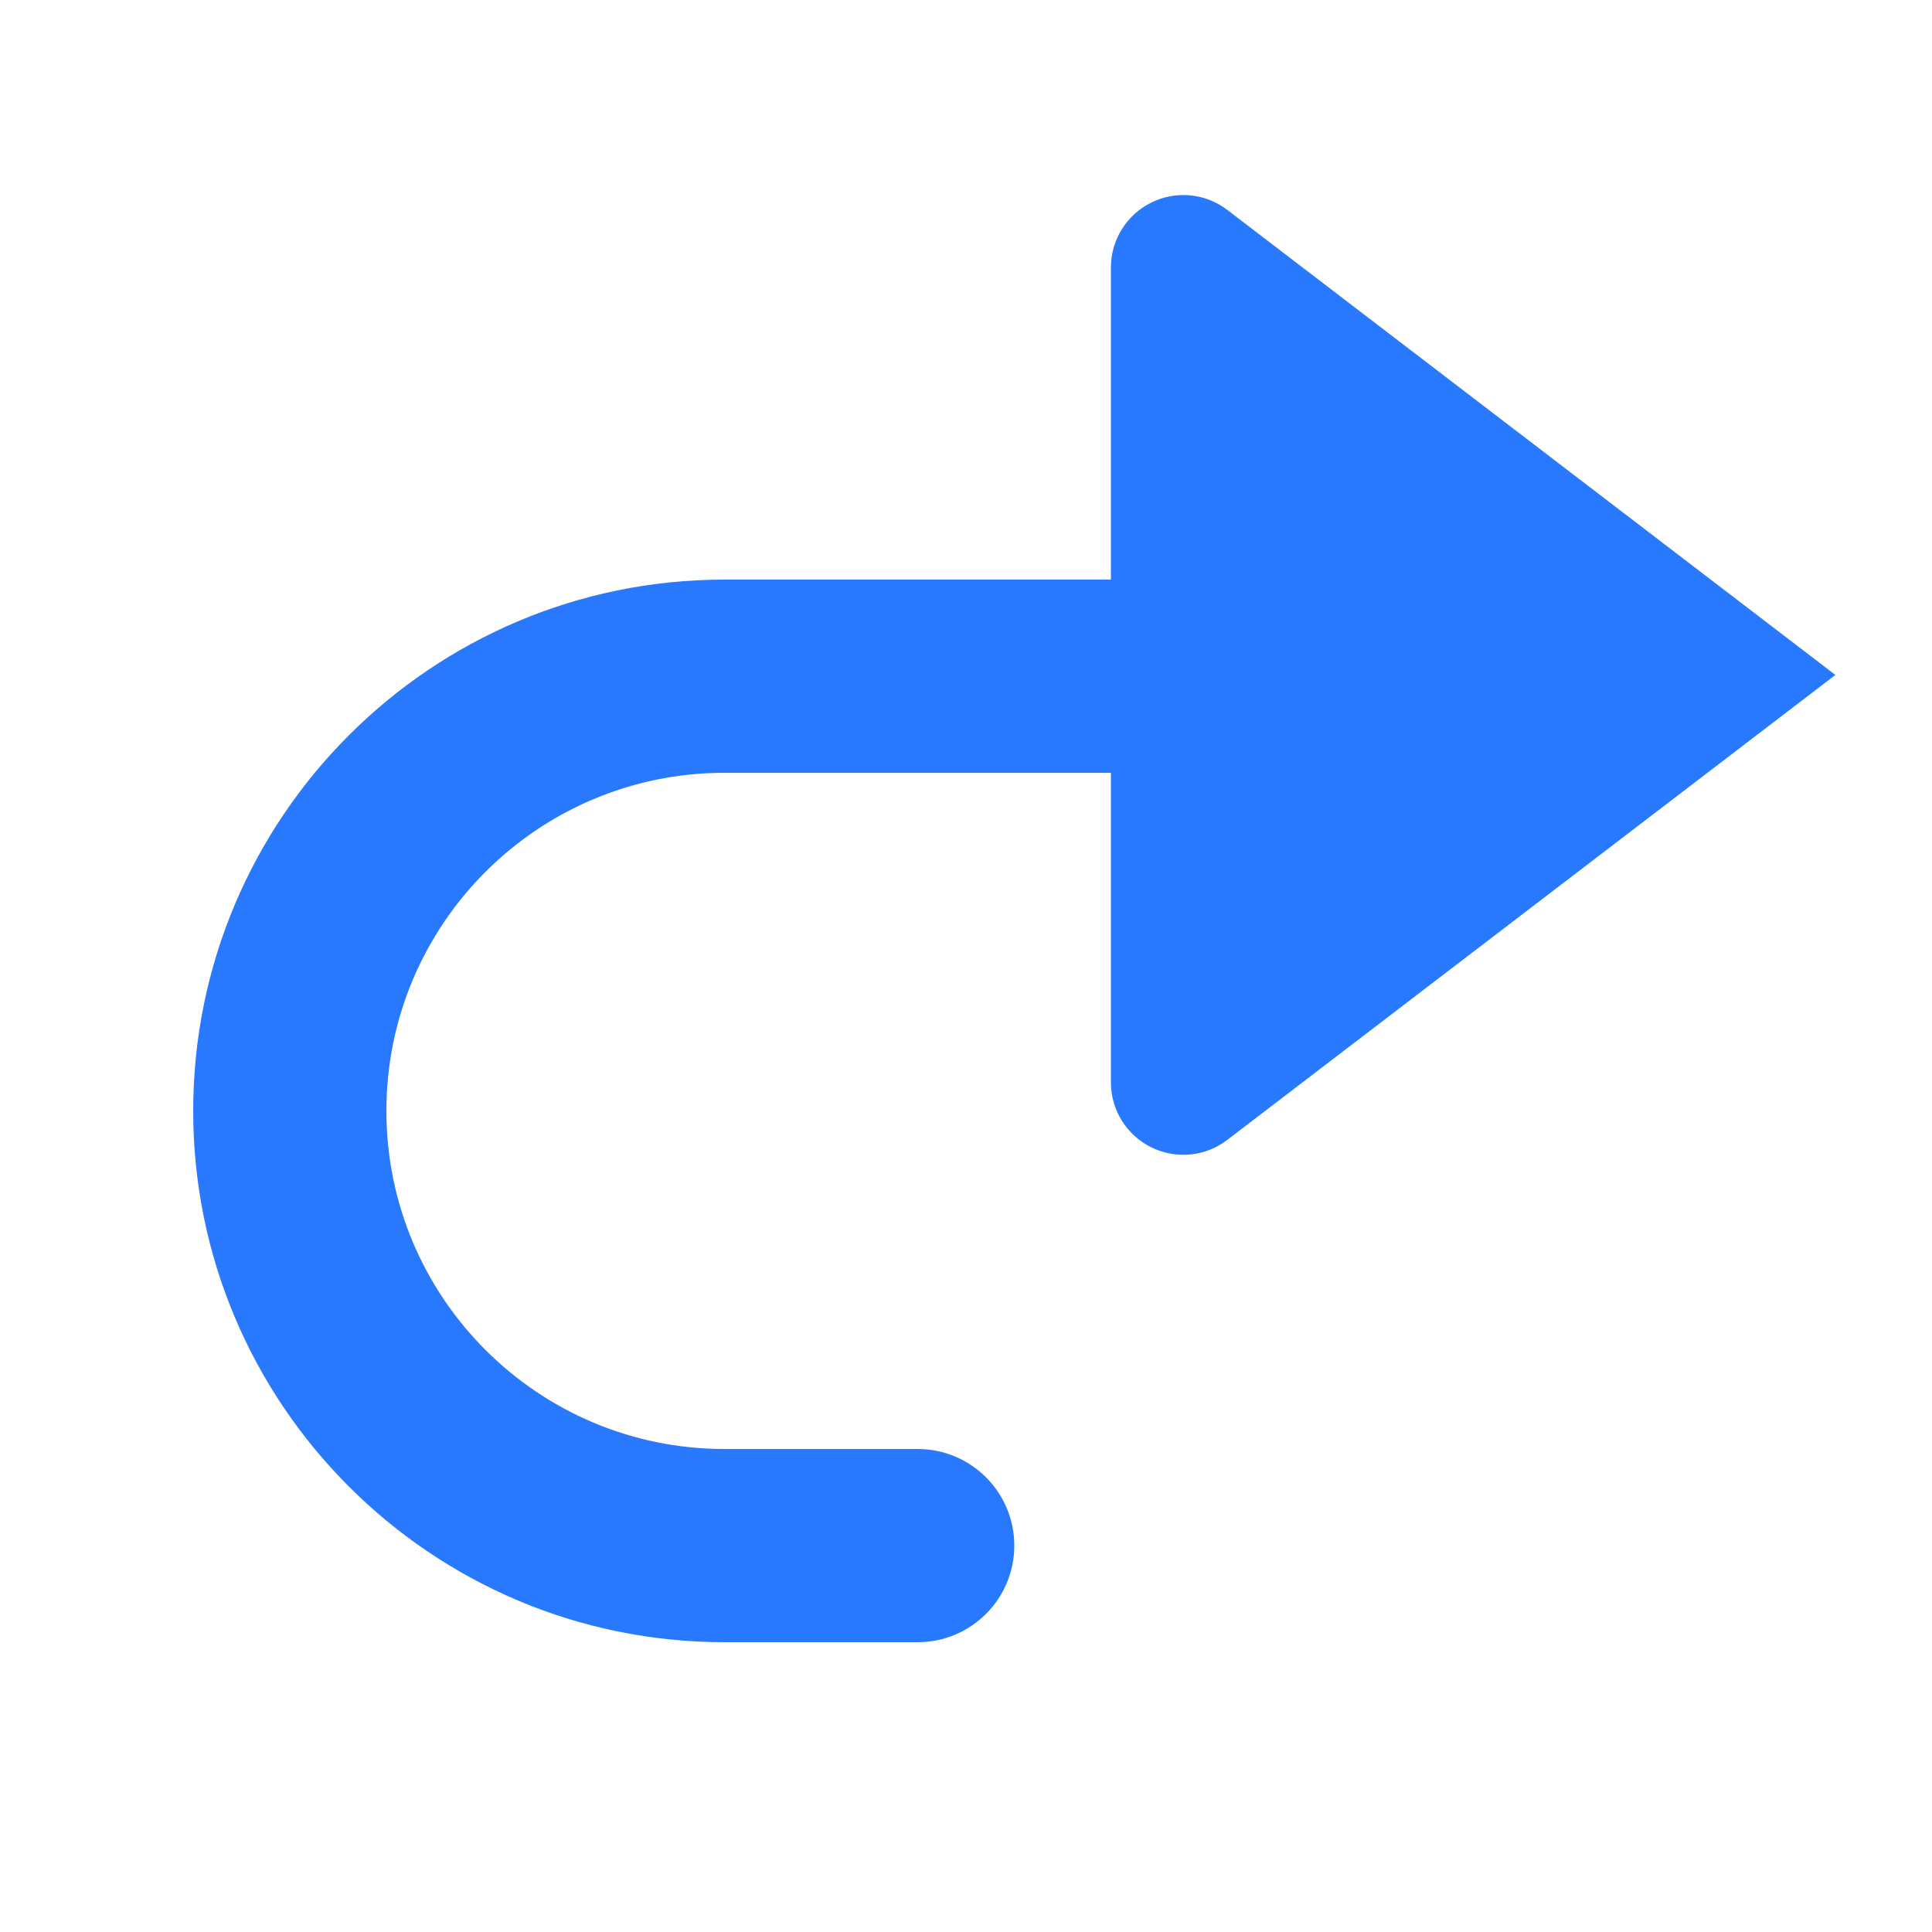
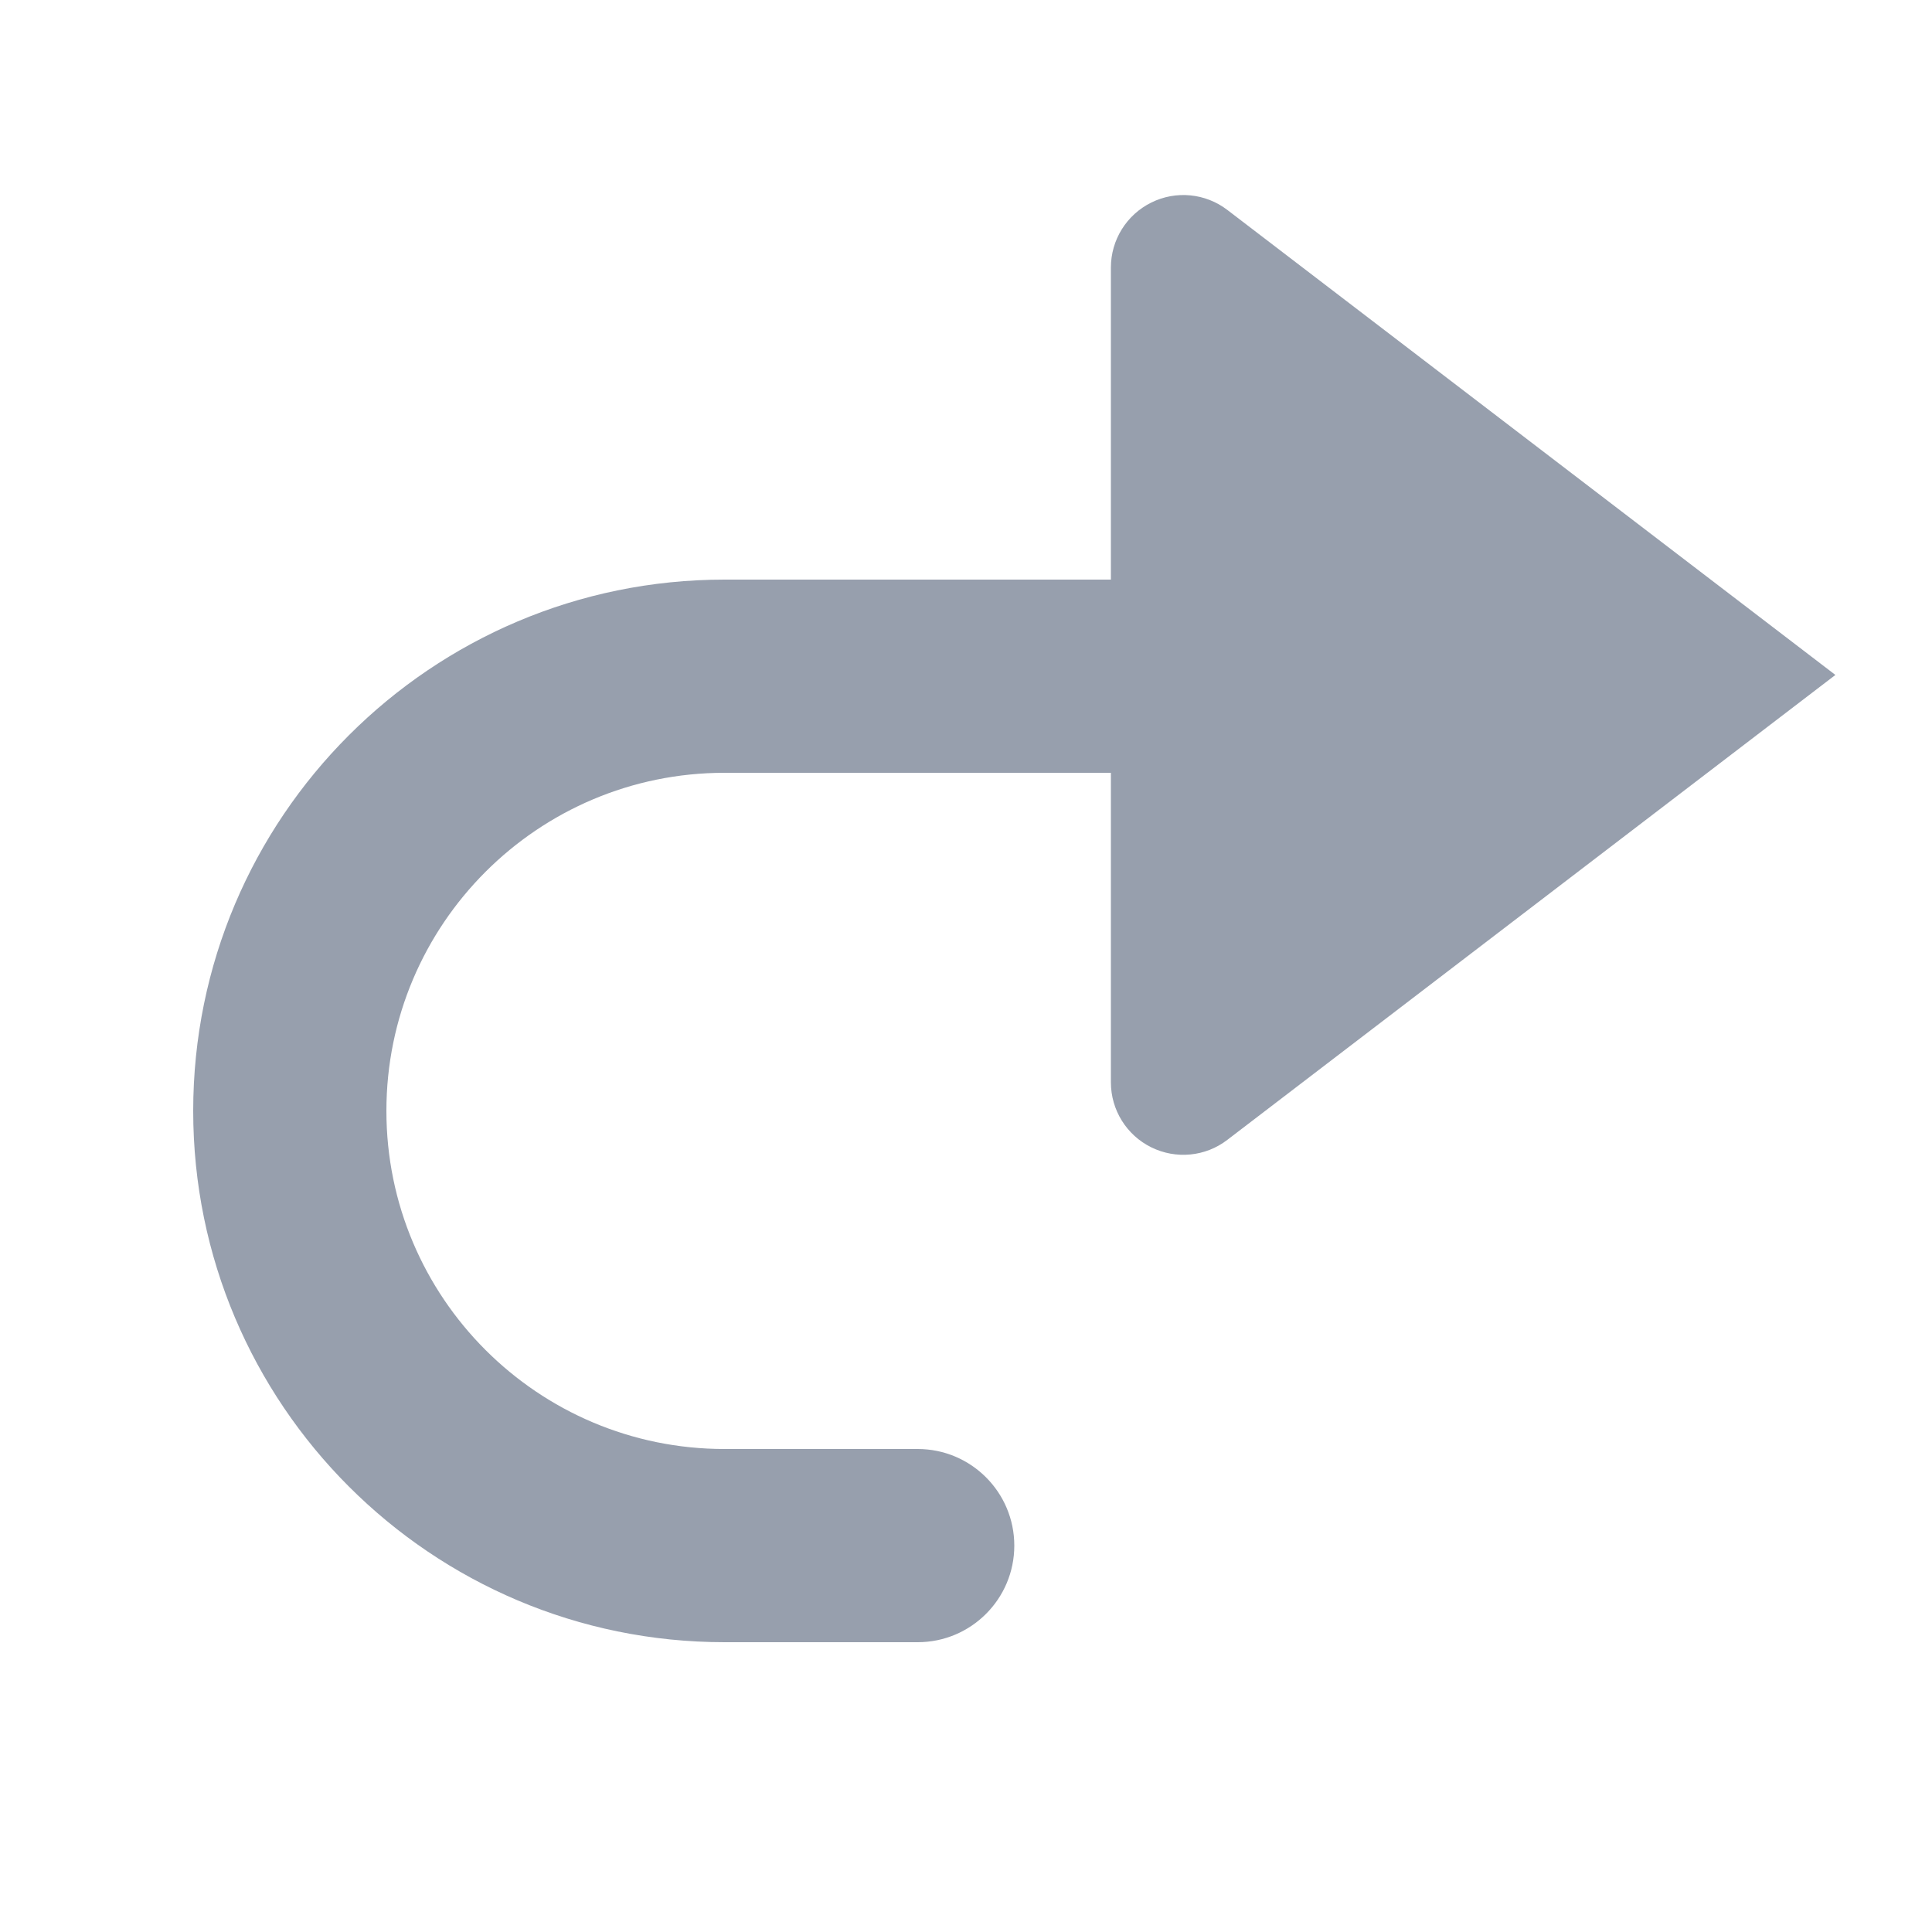
<svg xmlns="http://www.w3.org/2000/svg" width="100%" height="100%" viewBox="0 0 20 20" version="1.1" xml:space="preserve" style="fill-rule:evenodd;clip-rule:evenodd;stroke-linejoin:round;stroke-miterlimit:2;">
  <g id="dark">
    <g id="blue">
-       <path d="M11.5,8L11.5,11.205C11.5,11.49 11.662,11.751 11.918,11.877C12.173,12.003 12.479,11.974 12.705,11.8C14.825,10.179 19,6.987 19,6.987C19,6.987 14.825,3.795 12.705,2.173C12.479,2 12.173,1.97 11.918,2.097C11.662,2.223 11.5,2.484 11.5,2.769L11.5,6L7.5,6C4.464,6 2,8.464 2,11.5C2,14.536 4.464,17 7.5,17L9.5,17C10.052,17 10.5,16.552 10.5,16C10.5,15.448 10.052,15 9.5,15L7.5,15C5.568,15 4,13.432 4,11.5C4,9.568 5.568,8 7.5,8L11.5,8Z" style="fill:rgb(41,121,255);" />
-     </g>
+         </g>
    <g id="yellow">
        </g>
    <g id="red">
        </g>
-     <g id="gray">
-         </g>
    <g id="text">
-         </g>
+       <path d="M11.5,8L11.5,11.205C11.5,11.49 11.662,11.751 11.918,11.877C12.173,12.003 12.479,11.974 12.705,11.8C14.825,10.179 19,6.987 19,6.987C19,6.987 14.825,3.795 12.705,2.173C12.479,2 12.173,1.97 11.918,2.097C11.662,2.223 11.5,2.484 11.5,2.769L11.5,6L7.5,6C4.464,6 2,8.464 2,11.5C2,14.536 4.464,17 7.5,17L9.5,17C10.052,17 10.5,16.552 10.5,16C10.5,15.448 10.052,15 9.5,15L7.5,15C5.568,15 4,13.432 4,11.5C4,9.568 5.568,8 7.5,8L11.5,8Z" style="fill:rgb(151,159,173);" />
+     </g>
    <g id="working">
        </g>
  </g>
</svg>
